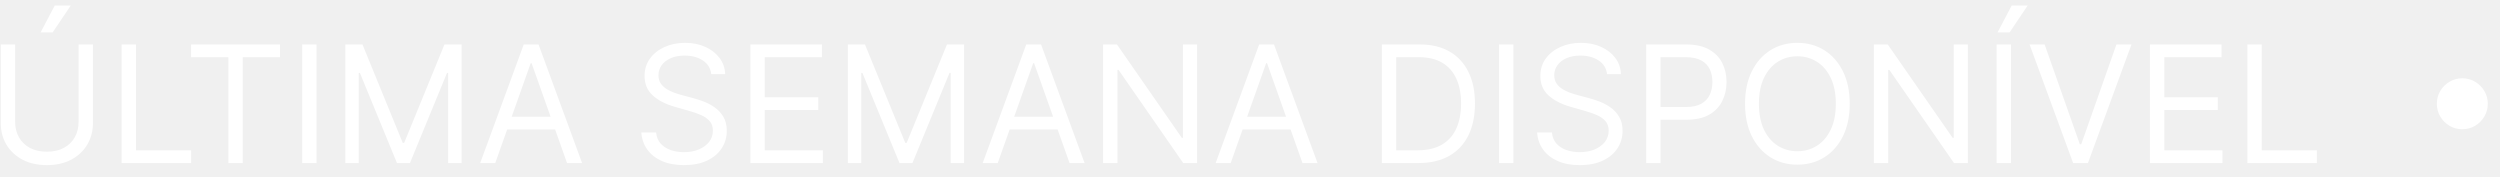
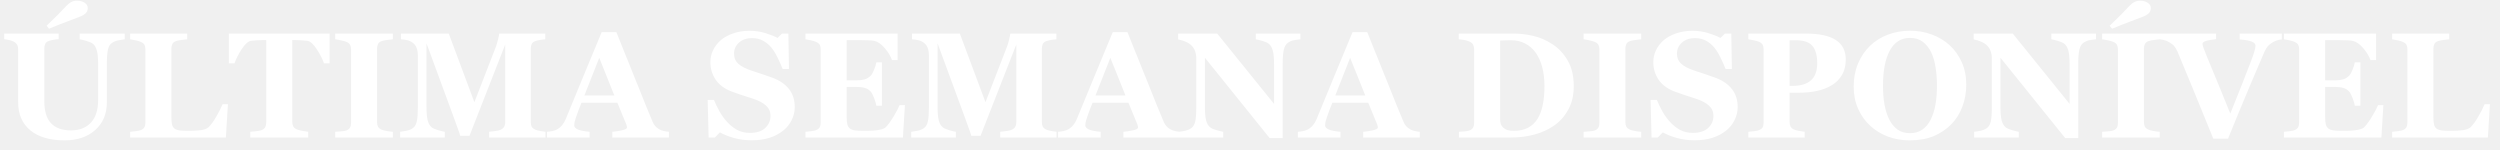
- <svg xmlns="http://www.w3.org/2000/svg" width="184" height="13" viewBox="0 0 184 13" fill="none">
-   <path d="M5.784 3.273H6.841V9.051C6.841 9.648 6.7 10.18 6.419 10.649C6.141 11.115 5.747 11.483 5.239 11.753C4.73 12.02 4.134 12.153 3.449 12.153C2.764 12.153 2.168 12.02 1.659 11.753C1.151 11.483 0.756 11.115 0.474 10.649C0.196 10.18 0.057 9.648 0.057 9.051V3.273H1.114V8.966C1.114 9.392 1.207 9.771 1.395 10.104C1.582 10.433 1.849 10.693 2.196 10.883C2.545 11.071 2.963 11.165 3.449 11.165C3.935 11.165 4.352 11.071 4.702 10.883C5.051 10.693 5.318 10.433 5.503 10.104C5.69 9.771 5.784 9.392 5.784 8.966V3.273ZM2.989 2.386L4.028 0.409H5.205L3.875 2.386H2.989ZM8.951 12V3.273H10.008V11.062H14.065V12H8.951ZM14.064 4.21V3.273H20.609V4.21H17.865V12H16.808V4.21H14.064ZM23.297 3.273V12H22.24V3.273H23.297ZM25.416 3.273H26.678L29.643 10.517H29.746L32.712 3.273H33.973V12H32.984V5.369H32.899L30.172 12H29.217L26.49 5.369H26.405V12H25.416V3.273ZM36.45 12H35.342L38.547 3.273H39.637L42.842 12H41.734L39.126 4.653H39.058L36.45 12ZM36.859 8.591H41.325V9.528H36.859V8.591ZM52.349 5.455C52.298 5.023 52.091 4.688 51.727 4.449C51.363 4.21 50.917 4.091 50.389 4.091C50.002 4.091 49.664 4.153 49.375 4.278C49.088 4.403 48.863 4.575 48.701 4.794C48.542 5.013 48.463 5.261 48.463 5.54C48.463 5.773 48.518 5.973 48.629 6.141C48.742 6.305 48.887 6.443 49.064 6.554C49.24 6.662 49.424 6.751 49.617 6.822C49.811 6.891 49.988 6.946 50.15 6.989L51.037 7.227C51.264 7.287 51.517 7.369 51.795 7.474C52.076 7.58 52.345 7.723 52.6 7.905C52.859 8.084 53.072 8.314 53.24 8.595C53.407 8.876 53.491 9.222 53.491 9.631C53.491 10.102 53.367 10.528 53.12 10.909C52.876 11.29 52.518 11.592 52.047 11.817C51.578 12.041 51.008 12.153 50.338 12.153C49.713 12.153 49.172 12.053 48.714 11.851C48.26 11.649 47.902 11.368 47.64 11.007C47.382 10.646 47.235 10.227 47.201 9.75H48.292C48.321 10.079 48.431 10.352 48.625 10.568C48.821 10.781 49.068 10.94 49.366 11.046C49.667 11.148 49.991 11.199 50.338 11.199C50.741 11.199 51.103 11.133 51.424 11.003C51.745 10.869 52 10.685 52.187 10.449C52.375 10.21 52.468 9.932 52.468 9.614C52.468 9.324 52.387 9.088 52.225 8.906C52.064 8.724 51.85 8.577 51.586 8.463C51.322 8.349 51.037 8.25 50.73 8.165L49.656 7.858C48.974 7.662 48.434 7.382 48.037 7.018C47.639 6.655 47.44 6.179 47.44 5.591C47.44 5.102 47.572 4.676 47.836 4.312C48.103 3.946 48.461 3.662 48.91 3.46C49.362 3.256 49.866 3.153 50.423 3.153C50.985 3.153 51.485 3.254 51.923 3.456C52.36 3.655 52.707 3.928 52.963 4.274C53.221 4.621 53.358 5.014 53.372 5.455H52.349ZM55.229 12V3.273H60.496V4.21H56.285V7.159H60.223V8.097H56.285V11.062H60.564V12H55.229ZM62.401 3.273H63.662L66.628 10.517H66.73L69.696 3.273H70.957V12H69.969V5.369H69.883L67.156 12H66.202L63.474 5.369H63.389V12H62.401V3.273ZM73.434 12H72.326L75.531 3.273H76.622L79.826 12H78.718L76.11 4.653H76.042L73.434 12ZM73.843 8.591H78.309V9.528H73.843V8.591ZM88.106 3.273V12H87.084L82.328 5.148H82.243V12H81.186V3.273H82.209L86.981 10.142H87.066V3.273H88.106ZM90.579 12H89.471L92.675 3.273H93.766L96.971 12H95.863L93.255 4.653H93.187L90.579 12ZM90.988 8.591H95.454V9.528H90.988V8.591ZM104.398 12H101.705V3.273H104.518C105.364 3.273 106.089 3.447 106.691 3.797C107.293 4.143 107.755 4.642 108.076 5.293C108.397 5.94 108.558 6.716 108.558 7.619C108.558 8.528 108.396 9.311 108.072 9.967C107.748 10.621 107.276 11.124 106.657 11.476C106.038 11.825 105.285 12 104.398 12ZM102.762 11.062H104.33C105.052 11.062 105.65 10.923 106.124 10.645C106.599 10.367 106.952 9.97 107.185 9.456C107.418 8.942 107.535 8.33 107.535 7.619C107.535 6.915 107.42 6.308 107.19 5.8C106.96 5.288 106.616 4.896 106.158 4.624C105.701 4.348 105.131 4.21 104.45 4.21H102.762V11.062ZM111.387 3.273V12H110.33V3.273H111.387ZM118.279 5.455C118.228 5.023 118.02 4.688 117.657 4.449C117.293 4.21 116.847 4.091 116.319 4.091C115.932 4.091 115.594 4.153 115.304 4.278C115.017 4.403 114.793 4.575 114.631 4.794C114.472 5.013 114.392 5.261 114.392 5.54C114.392 5.773 114.448 5.973 114.559 6.141C114.672 6.305 114.817 6.443 114.993 6.554C115.169 6.662 115.354 6.751 115.547 6.822C115.74 6.891 115.918 6.946 116.08 6.989L116.966 7.227C117.194 7.287 117.446 7.369 117.725 7.474C118.006 7.58 118.275 7.723 118.53 7.905C118.789 8.084 119.002 8.314 119.169 8.595C119.337 8.876 119.421 9.222 119.421 9.631C119.421 10.102 119.297 10.528 119.05 10.909C118.806 11.29 118.448 11.592 117.976 11.817C117.507 12.041 116.938 12.153 116.267 12.153C115.642 12.153 115.101 12.053 114.644 11.851C114.189 11.649 113.831 11.368 113.57 11.007C113.311 10.646 113.165 10.227 113.131 9.75H114.222C114.25 10.079 114.361 10.352 114.554 10.568C114.75 10.781 114.998 10.94 115.296 11.046C115.597 11.148 115.921 11.199 116.267 11.199C116.671 11.199 117.033 11.133 117.354 11.003C117.675 10.869 117.929 10.685 118.117 10.449C118.304 10.21 118.398 9.932 118.398 9.614C118.398 9.324 118.317 9.088 118.155 8.906C117.993 8.724 117.78 8.577 117.516 8.463C117.252 8.349 116.966 8.25 116.659 8.165L115.586 7.858C114.904 7.662 114.364 7.382 113.966 7.018C113.569 6.655 113.37 6.179 113.37 5.591C113.37 5.102 113.502 4.676 113.766 4.312C114.033 3.946 114.391 3.662 114.84 3.46C115.292 3.256 115.796 3.153 116.353 3.153C116.915 3.153 117.415 3.254 117.853 3.456C118.29 3.655 118.637 3.928 118.892 4.274C119.151 4.621 119.287 5.014 119.301 5.455H118.279ZM121.158 12V3.273H124.107C124.792 3.273 125.352 3.396 125.786 3.643C126.224 3.888 126.548 4.219 126.758 4.636C126.968 5.054 127.073 5.52 127.073 6.034C127.073 6.548 126.968 7.016 126.758 7.436C126.55 7.857 126.229 8.192 125.795 8.442C125.36 8.689 124.803 8.812 124.124 8.812H122.011V7.875H124.09C124.559 7.875 124.935 7.794 125.219 7.632C125.504 7.47 125.71 7.251 125.837 6.976C125.968 6.697 126.033 6.384 126.033 6.034C126.033 5.685 125.968 5.372 125.837 5.097C125.71 4.821 125.502 4.605 125.215 4.449C124.928 4.29 124.548 4.21 124.073 4.21H122.215V12H121.158ZM136.139 7.636C136.139 8.557 135.973 9.352 135.641 10.023C135.308 10.693 134.852 11.21 134.273 11.574C133.693 11.938 133.031 12.119 132.287 12.119C131.543 12.119 130.881 11.938 130.301 11.574C129.722 11.21 129.266 10.693 128.933 10.023C128.601 9.352 128.435 8.557 128.435 7.636C128.435 6.716 128.601 5.92 128.933 5.25C129.266 4.58 129.722 4.062 130.301 3.699C130.881 3.335 131.543 3.153 132.287 3.153C133.031 3.153 133.693 3.335 134.273 3.699C134.852 4.062 135.308 4.58 135.641 5.25C135.973 5.92 136.139 6.716 136.139 7.636ZM135.116 7.636C135.116 6.881 134.99 6.243 134.737 5.723C134.487 5.203 134.148 4.81 133.719 4.543C133.293 4.276 132.815 4.142 132.287 4.142C131.759 4.142 131.28 4.276 130.851 4.543C130.425 4.81 130.085 5.203 129.832 5.723C129.582 6.243 129.457 6.881 129.457 7.636C129.457 8.392 129.582 9.03 129.832 9.55C130.085 10.07 130.425 10.463 130.851 10.73C131.28 10.997 131.759 11.131 132.287 11.131C132.815 11.131 133.293 10.997 133.719 10.73C134.148 10.463 134.487 10.07 134.737 9.55C134.99 9.03 135.116 8.392 135.116 7.636ZM144.837 3.273V12H143.814L139.058 5.148H138.973V12H137.916V3.273H138.939L143.712 10.142H143.797V3.273H144.837ZM148.008 3.273V12H146.951V3.273H148.008ZM147.02 2.386L148.059 0.409H149.235L147.906 2.386H147.02ZM150.485 3.273L153.076 10.619H153.178L155.769 3.273H156.877L153.673 12H152.582L149.377 3.273H150.485ZM158.237 12V3.273H163.504V4.21H159.293V7.159H163.231V8.097H159.293V11.062H163.572V12H158.237ZM165.408 12V3.273H166.465V11.062H170.522V12H165.408ZM181.227 9.511C180.883 9.511 180.569 9.428 180.285 9.26C180.001 9.089 179.773 8.862 179.603 8.578C179.435 8.294 179.352 7.98 179.352 7.636C179.352 7.29 179.435 6.976 179.603 6.695C179.773 6.411 180.001 6.185 180.285 6.017C180.569 5.847 180.883 5.761 181.227 5.761C181.573 5.761 181.887 5.847 182.168 6.017C182.452 6.185 182.678 6.411 182.846 6.695C183.016 6.976 183.102 7.29 183.102 7.636C183.102 7.98 183.016 8.294 182.846 8.578C182.678 8.862 182.452 9.089 182.168 9.26C181.887 9.428 181.573 9.511 181.227 9.511Z" fill="white" />
+ <svg xmlns="http://www.w3.org/2000/svg" width="200" height="12" viewBox="0 0 200 12" fill="none">
+   <path d="M9.979 3.143C9.865 3.154 9.701 3.182 9.486 3.225C9.275 3.264 9.098 3.334 8.953 3.436C8.805 3.533 8.699 3.709 8.637 3.963C8.578 4.217 8.549 4.598 8.549 5.105V8.199C8.549 9.109 8.24 9.842 7.623 10.396C7.006 10.951 6.189 11.229 5.174 11.229C3.99 11.229 3.074 10.961 2.426 10.426C1.777 9.891 1.453 9.145 1.453 8.188V3.934C1.453 3.797 1.426 3.68 1.371 3.582C1.32 3.484 1.221 3.396 1.072 3.318C0.971 3.268 0.846 3.227 0.697 3.195C0.549 3.164 0.428 3.143 0.334 3.131V2.686H4.693V3.131C4.568 3.139 4.441 3.154 4.312 3.178C4.184 3.197 4.053 3.229 3.92 3.271C3.771 3.318 3.672 3.396 3.621 3.506C3.57 3.615 3.545 3.738 3.545 3.875V8.07C3.545 8.895 3.727 9.494 4.09 9.869C4.453 10.244 4.98 10.432 5.672 10.432C6.352 10.432 6.885 10.225 7.271 9.811C7.658 9.396 7.852 8.787 7.852 7.982V5.164C7.852 4.664 7.816 4.291 7.746 4.045C7.68 3.795 7.576 3.615 7.436 3.506C7.334 3.42 7.156 3.342 6.902 3.271C6.652 3.201 6.477 3.158 6.375 3.143V2.686H9.979V3.143ZM7.02 0.641C7.02 0.805 6.969 0.939 6.867 1.045C6.766 1.15 6.619 1.242 6.428 1.32C6.209 1.41 5.881 1.535 5.443 1.695C5.006 1.855 4.498 2.057 3.92 2.299L3.727 2.059C4.125 1.68 4.428 1.385 4.635 1.174C4.842 0.963 5.057 0.738 5.279 0.5C5.428 0.344 5.57 0.23 5.707 0.16C5.844 0.09 5.988 0.055 6.141 0.055C6.395 0.055 6.604 0.109 6.768 0.219C6.936 0.324 7.02 0.465 7.02 0.641ZM18.234 8.334L18.07 11H10.412V10.543C10.549 10.531 10.709 10.514 10.893 10.49C11.076 10.463 11.197 10.438 11.256 10.414C11.396 10.359 11.494 10.283 11.549 10.185C11.604 10.088 11.631 9.963 11.631 9.811V3.945C11.631 3.805 11.609 3.689 11.566 3.6C11.523 3.506 11.42 3.422 11.256 3.348C11.135 3.293 10.988 3.25 10.816 3.219C10.648 3.184 10.514 3.158 10.412 3.143V2.686H14.977V3.143C14.852 3.154 14.703 3.172 14.531 3.195C14.363 3.215 14.217 3.244 14.092 3.283C13.94 3.334 13.838 3.414 13.787 3.523C13.736 3.629 13.711 3.75 13.711 3.887V9.354C13.711 9.611 13.729 9.814 13.764 9.963C13.799 10.111 13.867 10.221 13.969 10.291C14.07 10.365 14.211 10.414 14.391 10.438C14.574 10.457 14.826 10.467 15.146 10.467C15.459 10.467 15.762 10.449 16.055 10.414C16.352 10.375 16.564 10.293 16.693 10.168C16.893 9.969 17.096 9.689 17.303 9.33C17.514 8.967 17.682 8.635 17.807 8.334H18.234ZM26.367 5.064H25.916C25.795 4.709 25.6 4.328 25.33 3.922C25.064 3.516 24.818 3.297 24.592 3.266C24.467 3.25 24.312 3.236 24.129 3.225C23.945 3.213 23.787 3.207 23.654 3.207H23.379V9.729C23.379 9.869 23.404 9.994 23.455 10.104C23.506 10.209 23.605 10.293 23.754 10.355C23.844 10.391 23.982 10.428 24.17 10.467C24.361 10.502 24.523 10.527 24.656 10.543V11H20.021V10.543C20.135 10.531 20.293 10.516 20.496 10.496C20.703 10.473 20.844 10.445 20.918 10.414C21.07 10.352 21.172 10.268 21.223 10.162C21.273 10.057 21.299 9.932 21.299 9.787V3.207H21.023C20.891 3.207 20.732 3.213 20.549 3.225C20.365 3.236 20.211 3.25 20.086 3.266C19.859 3.297 19.611 3.516 19.342 3.922C19.076 4.328 18.883 4.709 18.762 5.064H18.311V2.686H26.367V5.064ZM31.43 11H26.818V10.543C26.924 10.535 27.078 10.523 27.281 10.508C27.488 10.492 27.631 10.469 27.709 10.438C27.854 10.379 27.951 10.303 28.002 10.209C28.057 10.111 28.084 9.988 28.084 9.84V3.945C28.084 3.812 28.059 3.695 28.008 3.594C27.957 3.492 27.857 3.41 27.709 3.348C27.615 3.309 27.477 3.27 27.293 3.23C27.109 3.188 26.951 3.158 26.818 3.143V2.686H31.43V3.143C31.312 3.154 31.166 3.172 30.99 3.195C30.814 3.215 30.666 3.244 30.545 3.283C30.393 3.334 30.291 3.414 30.24 3.523C30.189 3.629 30.164 3.75 30.164 3.887V9.775C30.164 9.916 30.189 10.037 30.24 10.139C30.295 10.236 30.396 10.316 30.545 10.379C30.627 10.414 30.762 10.449 30.949 10.484C31.141 10.516 31.301 10.535 31.43 10.543V11ZM43.635 11H39.129V10.543C39.262 10.531 39.424 10.512 39.615 10.484C39.81 10.457 39.943 10.428 40.014 10.396C40.158 10.338 40.262 10.258 40.324 10.156C40.387 10.055 40.418 9.926 40.418 9.77V3.559L37.559 10.865H36.82C36.785 10.736 36.697 10.48 36.557 10.098C36.42 9.715 36.309 9.408 36.223 9.178L34.119 3.465V8.521C34.119 9.006 34.15 9.375 34.213 9.629C34.279 9.879 34.385 10.062 34.529 10.18C34.627 10.262 34.801 10.34 35.051 10.414C35.305 10.488 35.482 10.531 35.584 10.543V11H32.01V10.543C32.107 10.531 32.266 10.506 32.484 10.467C32.707 10.424 32.889 10.352 33.029 10.25C33.185 10.141 33.291 9.957 33.346 9.699C33.4 9.438 33.428 9.066 33.428 8.586V4.467C33.428 4.217 33.397 4.01 33.334 3.846C33.272 3.678 33.178 3.545 33.053 3.447C32.897 3.326 32.736 3.248 32.572 3.213C32.408 3.178 32.242 3.154 32.074 3.143V2.686H35.9L37.951 8.176L39.68 3.717C39.738 3.553 39.795 3.357 39.85 3.131C39.904 2.904 39.934 2.756 39.938 2.686H43.623V3.143C43.498 3.15 43.367 3.166 43.23 3.189C43.094 3.213 42.963 3.244 42.838 3.283C42.685 3.334 42.584 3.414 42.533 3.523C42.486 3.633 42.463 3.754 42.463 3.887V9.775C42.463 9.916 42.486 10.035 42.533 10.133C42.584 10.227 42.685 10.309 42.838 10.379C42.916 10.414 43.043 10.447 43.219 10.479C43.398 10.51 43.537 10.531 43.635 10.543V11ZM53.514 11H48.984V10.543C49.195 10.527 49.443 10.49 49.728 10.432C50.014 10.369 50.156 10.293 50.156 10.203C50.156 10.172 50.152 10.137 50.145 10.098C50.141 10.059 50.125 10.006 50.098 9.939L49.389 8.217H46.518C46.451 8.377 46.377 8.564 46.295 8.779C46.217 8.994 46.148 9.186 46.09 9.354C46.016 9.572 45.971 9.73 45.955 9.828C45.943 9.926 45.938 9.994 45.938 10.033C45.938 10.158 46.031 10.266 46.219 10.355C46.41 10.441 46.727 10.504 47.168 10.543V11H43.758V10.543C43.887 10.535 44.031 10.516 44.191 10.484C44.355 10.449 44.484 10.402 44.578 10.344C44.738 10.25 44.873 10.135 44.982 9.998C45.096 9.861 45.19 9.699 45.264 9.512C45.717 8.414 46.17 7.314 46.623 6.213C47.08 5.111 47.584 3.896 48.135 2.568H49.307C50.072 4.451 50.672 5.939 51.105 7.033C51.539 8.127 51.908 9.033 52.213 9.752C52.264 9.869 52.328 9.977 52.406 10.074C52.484 10.168 52.596 10.258 52.74 10.344C52.85 10.406 52.977 10.453 53.121 10.484C53.266 10.516 53.397 10.535 53.514 10.543V11ZM49.148 7.637L47.941 4.625L46.752 7.637H49.148ZM60.129 11.223C59.621 11.223 59.147 11.16 58.705 11.035C58.268 10.91 57.897 10.762 57.592 10.59L57.188 11H56.69L56.613 7.994H57.117C57.23 8.279 57.375 8.58 57.551 8.896C57.727 9.213 57.93 9.496 58.16 9.746C58.398 10.008 58.664 10.221 58.957 10.385C59.254 10.549 59.6 10.631 59.994 10.631C60.525 10.631 60.932 10.502 61.213 10.244C61.498 9.982 61.641 9.654 61.641 9.26C61.641 8.936 61.52 8.664 61.277 8.445C61.039 8.223 60.668 8.031 60.164 7.871C59.836 7.766 59.533 7.668 59.256 7.578C58.982 7.488 58.725 7.396 58.482 7.303C57.924 7.08 57.508 6.762 57.234 6.348C56.965 5.934 56.83 5.471 56.83 4.959C56.83 4.635 56.9 4.324 57.041 4.027C57.182 3.727 57.387 3.457 57.656 3.219C57.914 2.996 58.244 2.814 58.647 2.674C59.049 2.533 59.486 2.463 59.959 2.463C60.42 2.463 60.852 2.527 61.254 2.656C61.656 2.781 61.973 2.908 62.203 3.037L62.56 2.686H63.07L63.117 5.521H62.613C62.496 5.217 62.357 4.906 62.197 4.59C62.041 4.27 61.875 4.004 61.699 3.793C61.508 3.566 61.287 3.387 61.037 3.254C60.787 3.117 60.494 3.049 60.158 3.049C59.736 3.049 59.391 3.168 59.121 3.406C58.855 3.645 58.723 3.939 58.723 4.291C58.723 4.623 58.838 4.895 59.068 5.105C59.303 5.316 59.666 5.502 60.158 5.662C60.447 5.76 60.742 5.857 61.043 5.955C61.344 6.053 61.611 6.146 61.846 6.236C62.412 6.455 62.842 6.758 63.135 7.145C63.432 7.527 63.58 8.004 63.58 8.574C63.58 8.934 63.496 9.281 63.328 9.617C63.16 9.953 62.934 10.232 62.648 10.455C62.336 10.701 61.975 10.891 61.565 11.023C61.154 11.156 60.676 11.223 60.129 11.223ZM71.807 4.807H71.361C71.248 4.49 71.053 4.17 70.775 3.846C70.498 3.521 70.223 3.33 69.949 3.271C69.832 3.244 69.668 3.229 69.457 3.225C69.25 3.217 69.078 3.213 68.941 3.213H67.734V6.424H68.59C68.805 6.424 69 6.398 69.176 6.348C69.352 6.297 69.512 6.199 69.656 6.055C69.746 5.965 69.836 5.807 69.926 5.58C70.019 5.354 70.08 5.156 70.107 4.988H70.553V8.457H70.107C70.084 8.293 70.023 8.088 69.926 7.842C69.832 7.592 69.742 7.42 69.656 7.326C69.527 7.186 69.375 7.09 69.199 7.039C69.023 6.984 68.82 6.957 68.59 6.957H67.734V9.354C67.734 9.604 67.752 9.803 67.787 9.951C67.826 10.096 67.897 10.207 67.998 10.285C68.096 10.359 68.228 10.408 68.397 10.432C68.568 10.455 68.801 10.467 69.094 10.467C69.231 10.467 69.394 10.465 69.586 10.461C69.777 10.457 69.945 10.445 70.09 10.426C70.254 10.406 70.406 10.377 70.547 10.338C70.691 10.299 70.799 10.242 70.869 10.168C71.057 9.977 71.268 9.686 71.502 9.295C71.736 8.9 71.891 8.605 71.965 8.41H72.393L72.234 11H64.436V10.543C64.545 10.535 64.693 10.52 64.881 10.496C65.068 10.473 65.201 10.445 65.279 10.414C65.428 10.352 65.527 10.273 65.578 10.18C65.629 10.082 65.654 9.959 65.654 9.811V3.945C65.654 3.805 65.633 3.689 65.59 3.6C65.547 3.506 65.443 3.422 65.279 3.348C65.178 3.301 65.035 3.258 64.852 3.219C64.668 3.18 64.529 3.154 64.436 3.143V2.686H71.807V4.807ZM84.522 11H80.016V10.543C80.148 10.531 80.311 10.512 80.502 10.484C80.697 10.457 80.83 10.428 80.9 10.396C81.045 10.338 81.148 10.258 81.211 10.156C81.273 10.055 81.305 9.926 81.305 9.77V3.559L78.445 10.865H77.707C77.672 10.736 77.584 10.48 77.443 10.098C77.307 9.715 77.195 9.408 77.109 9.178L75.006 3.465V8.521C75.006 9.006 75.037 9.375 75.1 9.629C75.166 9.879 75.272 10.062 75.416 10.18C75.514 10.262 75.688 10.34 75.938 10.414C76.191 10.488 76.369 10.531 76.471 10.543V11H72.897V10.543C72.994 10.531 73.152 10.506 73.371 10.467C73.594 10.424 73.775 10.352 73.916 10.25C74.072 10.141 74.178 9.957 74.232 9.699C74.287 9.438 74.314 9.066 74.314 8.586V4.467C74.314 4.217 74.283 4.01 74.221 3.846C74.158 3.678 74.064 3.545 73.939 3.447C73.783 3.326 73.623 3.248 73.459 3.213C73.295 3.178 73.129 3.154 72.961 3.143V2.686H76.787L78.838 8.176L80.566 3.717C80.625 3.553 80.682 3.357 80.736 3.131C80.791 2.904 80.82 2.756 80.824 2.686H84.51V3.143C84.385 3.15 84.254 3.166 84.117 3.189C83.981 3.213 83.85 3.244 83.725 3.283C83.572 3.334 83.471 3.414 83.42 3.523C83.373 3.633 83.35 3.754 83.35 3.887V9.775C83.35 9.916 83.373 10.035 83.42 10.133C83.471 10.227 83.572 10.309 83.725 10.379C83.803 10.414 83.93 10.447 84.106 10.479C84.285 10.51 84.424 10.531 84.522 10.543V11ZM94.4 11H89.871V10.543C90.082 10.527 90.33 10.49 90.615 10.432C90.9 10.369 91.043 10.293 91.043 10.203C91.043 10.172 91.039 10.137 91.031 10.098C91.027 10.059 91.012 10.006 90.984 9.939L90.275 8.217H87.404C87.338 8.377 87.264 8.564 87.182 8.779C87.103 8.994 87.035 9.186 86.977 9.354C86.902 9.572 86.857 9.73 86.842 9.828C86.83 9.926 86.824 9.994 86.824 10.033C86.824 10.158 86.918 10.266 87.106 10.355C87.297 10.441 87.613 10.504 88.055 10.543V11H84.644V10.543C84.773 10.535 84.918 10.516 85.078 10.484C85.242 10.449 85.371 10.402 85.465 10.344C85.625 10.25 85.76 10.135 85.869 9.998C85.982 9.861 86.076 9.699 86.15 9.512C86.603 8.414 87.057 7.314 87.51 6.213C87.967 5.111 88.471 3.896 89.022 2.568H90.193C90.959 4.451 91.559 5.939 91.992 7.033C92.426 8.127 92.795 9.033 93.1 9.752C93.15 9.869 93.215 9.977 93.293 10.074C93.371 10.168 93.482 10.258 93.627 10.344C93.736 10.406 93.863 10.453 94.008 10.484C94.152 10.516 94.283 10.535 94.4 10.543V11ZM90.035 7.637L88.828 4.625L87.639 7.637H90.035ZM104.033 3.143C103.924 3.154 103.768 3.176 103.564 3.207C103.361 3.238 103.178 3.314 103.014 3.436C102.869 3.541 102.766 3.723 102.703 3.98C102.645 4.234 102.615 4.609 102.615 5.105V11.047H101.572L96.393 4.619V8.521C96.393 9.006 96.424 9.375 96.486 9.629C96.553 9.879 96.658 10.062 96.803 10.18C96.908 10.266 97.076 10.342 97.307 10.408C97.537 10.475 97.721 10.52 97.857 10.543V11H94.283V10.543C94.436 10.531 94.609 10.504 94.805 10.461C95.004 10.414 95.17 10.344 95.303 10.25C95.455 10.137 95.559 9.967 95.613 9.74C95.672 9.51 95.701 9.125 95.701 8.586V4.648C95.701 4.453 95.67 4.27 95.607 4.098C95.549 3.922 95.455 3.771 95.326 3.646C95.189 3.514 95.031 3.41 94.852 3.336C94.676 3.258 94.475 3.197 94.248 3.154V2.686H97.377L101.924 8.311V5.164C101.924 4.664 101.891 4.293 101.824 4.051C101.758 3.805 101.652 3.623 101.508 3.506C101.395 3.416 101.227 3.34 101.004 3.277C100.781 3.211 100.602 3.166 100.465 3.143V2.686H104.033V3.143ZM113.584 11H109.055V10.543C109.266 10.527 109.514 10.49 109.799 10.432C110.084 10.369 110.227 10.293 110.227 10.203C110.227 10.172 110.223 10.137 110.215 10.098C110.211 10.059 110.195 10.006 110.168 9.939L109.459 8.217H106.588C106.521 8.377 106.447 8.564 106.365 8.779C106.287 8.994 106.219 9.186 106.16 9.354C106.086 9.572 106.041 9.73 106.025 9.828C106.014 9.926 106.008 9.994 106.008 10.033C106.008 10.158 106.102 10.266 106.289 10.355C106.48 10.441 106.797 10.504 107.238 10.543V11H103.828V10.543C103.957 10.535 104.102 10.516 104.262 10.484C104.426 10.449 104.555 10.402 104.648 10.344C104.809 10.25 104.943 10.135 105.053 9.998C105.166 9.861 105.26 9.699 105.334 9.512C105.787 8.414 106.24 7.314 106.693 6.213C107.15 5.111 107.654 3.896 108.205 2.568H109.377C110.143 4.451 110.742 5.939 111.176 7.033C111.609 8.127 111.979 9.033 112.283 9.752C112.334 9.869 112.398 9.977 112.477 10.074C112.555 10.168 112.666 10.258 112.811 10.344C112.92 10.406 113.047 10.453 113.191 10.484C113.336 10.516 113.467 10.535 113.584 10.543V11ZM109.219 7.637L108.012 4.625L106.822 7.637H109.219ZM124.201 3.541C124.709 3.873 125.119 4.316 125.432 4.871C125.744 5.422 125.9 6.098 125.9 6.898C125.9 7.602 125.76 8.215 125.479 8.738C125.201 9.258 124.832 9.684 124.371 10.016C123.902 10.348 123.369 10.596 122.771 10.76C122.178 10.92 121.555 11 120.902 11H116.713V10.543C116.838 10.539 116.994 10.527 117.182 10.508C117.369 10.488 117.494 10.465 117.557 10.438C117.697 10.379 117.795 10.301 117.85 10.203C117.904 10.102 117.932 9.98 117.932 9.84V3.945C117.932 3.812 117.906 3.693 117.855 3.588C117.805 3.479 117.705 3.391 117.557 3.324C117.408 3.258 117.25 3.213 117.082 3.189C116.918 3.166 116.791 3.15 116.701 3.143V2.686H121.125C121.598 2.686 122.104 2.746 122.643 2.867C123.182 2.988 123.701 3.213 124.201 3.541ZM123.006 9.5C123.197 9.188 123.336 8.816 123.422 8.387C123.512 7.953 123.557 7.455 123.557 6.893C123.557 6.342 123.498 5.84 123.381 5.387C123.264 4.934 123.092 4.547 122.865 4.227C122.639 3.906 122.355 3.658 122.016 3.482C121.68 3.307 121.297 3.219 120.867 3.219C120.73 3.219 120.574 3.223 120.398 3.23C120.227 3.234 120.098 3.238 120.012 3.242V9.553C120.012 9.693 120.029 9.818 120.064 9.928C120.104 10.033 120.168 10.127 120.258 10.209C120.348 10.291 120.457 10.355 120.586 10.402C120.719 10.445 120.891 10.467 121.102 10.467C121.543 10.467 121.922 10.385 122.238 10.221C122.555 10.057 122.811 9.816 123.006 9.5ZM131.297 11H126.686V10.543C126.791 10.535 126.945 10.523 127.148 10.508C127.355 10.492 127.498 10.469 127.576 10.438C127.721 10.379 127.818 10.303 127.869 10.209C127.924 10.111 127.951 9.988 127.951 9.84V3.945C127.951 3.812 127.926 3.695 127.875 3.594C127.824 3.492 127.725 3.41 127.576 3.348C127.482 3.309 127.344 3.27 127.16 3.23C126.977 3.188 126.818 3.158 126.686 3.143V2.686H131.297V3.143C131.18 3.154 131.033 3.172 130.857 3.195C130.682 3.215 130.533 3.244 130.412 3.283C130.26 3.334 130.158 3.414 130.107 3.523C130.057 3.629 130.031 3.75 130.031 3.887V9.775C130.031 9.916 130.057 10.037 130.107 10.139C130.162 10.236 130.264 10.316 130.412 10.379C130.494 10.414 130.629 10.449 130.816 10.484C131.008 10.516 131.168 10.535 131.297 10.543V11ZM135.562 11.223C135.055 11.223 134.58 11.16 134.139 11.035C133.701 10.91 133.33 10.762 133.025 10.59L132.621 11H132.123L132.047 7.994H132.551C132.664 8.279 132.809 8.58 132.984 8.896C133.16 9.213 133.363 9.496 133.594 9.746C133.832 10.008 134.098 10.221 134.391 10.385C134.688 10.549 135.033 10.631 135.428 10.631C135.959 10.631 136.365 10.502 136.646 10.244C136.932 9.982 137.074 9.654 137.074 9.26C137.074 8.936 136.953 8.664 136.711 8.445C136.473 8.223 136.102 8.031 135.598 7.871C135.27 7.766 134.967 7.668 134.689 7.578C134.416 7.488 134.158 7.396 133.916 7.303C133.357 7.08 132.941 6.762 132.668 6.348C132.398 5.934 132.264 5.471 132.264 4.959C132.264 4.635 132.334 4.324 132.475 4.027C132.615 3.727 132.82 3.457 133.09 3.219C133.348 2.996 133.678 2.814 134.08 2.674C134.482 2.533 134.92 2.463 135.393 2.463C135.854 2.463 136.285 2.527 136.688 2.656C137.09 2.781 137.406 2.908 137.637 3.037L137.994 2.686H138.504L138.551 5.521H138.047C137.93 5.217 137.791 4.906 137.631 4.59C137.475 4.27 137.309 4.004 137.133 3.793C136.941 3.566 136.721 3.387 136.471 3.254C136.221 3.117 135.928 3.049 135.592 3.049C135.17 3.049 134.824 3.168 134.555 3.406C134.289 3.645 134.156 3.939 134.156 4.291C134.156 4.623 134.271 4.895 134.502 5.105C134.736 5.316 135.1 5.502 135.592 5.662C135.881 5.76 136.176 5.857 136.477 5.955C136.777 6.053 137.045 6.146 137.279 6.236C137.846 6.455 138.275 6.758 138.568 7.145C138.865 7.527 139.014 8.004 139.014 8.574C139.014 8.934 138.93 9.281 138.762 9.617C138.594 9.953 138.367 10.232 138.082 10.455C137.77 10.701 137.408 10.891 136.998 11.023C136.588 11.156 136.109 11.223 135.562 11.223ZM147.662 4.766C147.662 5.234 147.564 5.639 147.369 5.979C147.178 6.314 146.912 6.588 146.572 6.799C146.221 7.018 145.818 7.176 145.365 7.273C144.916 7.371 144.41 7.42 143.848 7.42H143.168V9.758C143.168 9.898 143.193 10.021 143.244 10.127C143.299 10.229 143.4 10.31 143.549 10.373C143.627 10.404 143.754 10.438 143.93 10.473C144.105 10.508 144.254 10.531 144.375 10.543V11H139.869V10.543C139.982 10.531 140.133 10.516 140.32 10.496C140.508 10.473 140.639 10.445 140.713 10.414C140.865 10.352 140.965 10.275 141.012 10.185C141.062 10.096 141.088 9.971 141.088 9.811V3.945C141.088 3.809 141.064 3.691 141.018 3.594C140.971 3.492 140.869 3.408 140.713 3.342C140.604 3.295 140.457 3.254 140.273 3.219C140.094 3.18 139.959 3.154 139.869 3.143V2.686H144.457C145.531 2.686 146.334 2.857 146.865 3.201C147.396 3.541 147.662 4.062 147.662 4.766ZM145.377 5.064C145.377 4.439 145.25 3.977 144.996 3.676C144.746 3.371 144.299 3.219 143.654 3.219H143.168V6.869H143.414C144.055 6.869 144.541 6.723 144.873 6.43C145.209 6.133 145.377 5.678 145.377 5.064ZM155.965 3.611C156.375 3.986 156.699 4.439 156.938 4.971C157.18 5.502 157.301 6.107 157.301 6.787C157.301 7.393 157.199 7.969 156.996 8.516C156.793 9.062 156.5 9.533 156.117 9.928C155.715 10.338 155.242 10.658 154.699 10.889C154.156 11.115 153.51 11.229 152.76 11.229C152.154 11.229 151.582 11.129 151.043 10.93C150.504 10.73 150.029 10.441 149.619 10.062C149.213 9.691 148.891 9.24 148.652 8.709C148.414 8.178 148.295 7.586 148.295 6.934C148.295 6.254 148.41 5.639 148.641 5.088C148.875 4.533 149.195 4.059 149.602 3.664C150.004 3.277 150.48 2.98 151.031 2.773C151.586 2.562 152.176 2.457 152.801 2.457C153.422 2.457 154.004 2.559 154.547 2.762C155.094 2.965 155.566 3.248 155.965 3.611ZM154.459 9.559C154.635 9.203 154.762 8.801 154.84 8.352C154.918 7.902 154.957 7.395 154.957 6.828C154.957 6.348 154.922 5.881 154.852 5.428C154.785 4.971 154.67 4.564 154.506 4.209C154.338 3.854 154.115 3.568 153.838 3.354C153.561 3.139 153.215 3.031 152.801 3.031C152.094 3.031 151.557 3.367 151.189 4.039C150.822 4.707 150.639 5.652 150.639 6.875C150.639 7.395 150.678 7.885 150.756 8.346C150.838 8.807 150.965 9.209 151.137 9.553C151.312 9.9 151.535 10.172 151.805 10.367C152.074 10.559 152.406 10.654 152.801 10.654C153.188 10.654 153.52 10.557 153.797 10.361C154.074 10.166 154.295 9.898 154.459 9.559ZM167.678 3.143C167.568 3.154 167.412 3.176 167.209 3.207C167.006 3.238 166.822 3.314 166.658 3.436C166.514 3.541 166.41 3.723 166.348 3.98C166.289 4.234 166.26 4.609 166.26 5.105V11.047H165.217L160.037 4.619V8.521C160.037 9.006 160.068 9.375 160.131 9.629C160.197 9.879 160.303 10.062 160.447 10.18C160.553 10.266 160.721 10.342 160.951 10.408C161.182 10.475 161.365 10.52 161.502 10.543V11H157.928V10.543C158.08 10.531 158.254 10.504 158.449 10.461C158.648 10.414 158.814 10.344 158.947 10.25C159.1 10.137 159.203 9.967 159.258 9.74C159.316 9.51 159.346 9.125 159.346 8.586V4.648C159.346 4.453 159.314 4.27 159.252 4.098C159.193 3.922 159.1 3.771 158.971 3.646C158.834 3.514 158.676 3.41 158.496 3.336C158.32 3.258 158.119 3.197 157.893 3.154V2.686H161.021L165.568 8.311V5.164C165.568 4.664 165.535 4.293 165.469 4.051C165.402 3.805 165.297 3.623 165.152 3.506C165.039 3.416 164.871 3.34 164.648 3.277C164.426 3.211 164.246 3.166 164.109 3.143V2.686H167.678V3.143ZM172.781 11H168.17V10.543C168.275 10.535 168.43 10.523 168.633 10.508C168.84 10.492 168.982 10.469 169.061 10.438C169.205 10.379 169.303 10.303 169.354 10.209C169.408 10.111 169.436 9.988 169.436 9.84V3.945C169.436 3.812 169.41 3.695 169.359 3.594C169.309 3.492 169.209 3.41 169.061 3.348C168.967 3.309 168.828 3.27 168.645 3.23C168.461 3.188 168.303 3.158 168.17 3.143V2.686H172.781V3.143C172.664 3.154 172.518 3.172 172.342 3.195C172.166 3.215 172.018 3.244 171.896 3.283C171.744 3.334 171.643 3.414 171.592 3.523C171.541 3.629 171.516 3.75 171.516 3.887V9.775C171.516 9.916 171.541 10.037 171.592 10.139C171.646 10.236 171.748 10.316 171.896 10.379C171.979 10.414 172.113 10.449 172.301 10.484C172.492 10.516 172.652 10.535 172.781 10.543V11ZM172.066 0.641C172.066 0.805 172.016 0.939 171.914 1.045C171.812 1.15 171.666 1.242 171.475 1.32C171.256 1.41 170.928 1.535 170.49 1.695C170.053 1.855 169.545 2.057 168.967 2.299L168.773 2.059C169.172 1.68 169.475 1.385 169.682 1.174C169.889 0.963 170.104 0.738 170.326 0.5C170.475 0.344 170.617 0.23 170.754 0.16C170.891 0.09 171.035 0.055 171.188 0.055C171.441 0.055 171.65 0.109 171.814 0.219C171.982 0.324 172.066 0.465 172.066 0.641ZM182.543 3.154C182.414 3.166 182.291 3.189 182.174 3.225C182.057 3.26 181.936 3.314 181.811 3.389C181.643 3.486 181.512 3.592 181.418 3.705C181.328 3.814 181.238 3.967 181.148 4.162C181.027 4.432 180.857 4.826 180.639 5.346C180.42 5.861 180.17 6.449 179.889 7.109C179.639 7.703 179.367 8.354 179.074 9.061C178.785 9.768 178.508 10.445 178.242 11.094H177.064C176.518 9.754 175.961 8.393 175.395 7.01C174.828 5.627 174.43 4.666 174.199 4.127C174.109 3.932 174.021 3.785 173.936 3.688C173.854 3.586 173.721 3.482 173.537 3.377C173.404 3.303 173.287 3.252 173.186 3.225C173.084 3.193 172.949 3.166 172.781 3.143V2.686H177.287V3.131C176.865 3.182 176.578 3.236 176.426 3.295C176.277 3.35 176.203 3.42 176.203 3.506C176.203 3.549 176.209 3.596 176.221 3.646C176.236 3.693 176.258 3.758 176.285 3.84C176.41 4.184 176.637 4.746 176.965 5.527C177.293 6.305 177.779 7.492 178.424 9.09C178.818 8.117 179.146 7.295 179.408 6.623C179.67 5.951 179.9 5.357 180.1 4.842C180.197 4.592 180.277 4.359 180.34 4.145C180.406 3.926 180.439 3.762 180.439 3.652C180.439 3.527 180.35 3.424 180.17 3.342C179.99 3.256 179.658 3.193 179.174 3.154V2.686H182.543V3.154ZM190.084 4.807H189.639C189.525 4.49 189.33 4.17 189.053 3.846C188.775 3.521 188.5 3.33 188.227 3.271C188.109 3.244 187.945 3.229 187.734 3.225C187.527 3.217 187.355 3.213 187.219 3.213H186.012V6.424H186.867C187.082 6.424 187.277 6.398 187.453 6.348C187.629 6.297 187.789 6.199 187.934 6.055C188.023 5.965 188.113 5.807 188.203 5.58C188.297 5.354 188.357 5.156 188.385 4.988H188.83V8.457H188.385C188.361 8.293 188.301 8.088 188.203 7.842C188.109 7.592 188.02 7.42 187.934 7.326C187.805 7.186 187.652 7.09 187.477 7.039C187.301 6.984 187.098 6.957 186.867 6.957H186.012V9.354C186.012 9.604 186.029 9.803 186.064 9.951C186.104 10.096 186.174 10.207 186.275 10.285C186.373 10.359 186.506 10.408 186.674 10.432C186.846 10.455 187.078 10.467 187.371 10.467C187.508 10.467 187.672 10.465 187.863 10.461C188.055 10.457 188.223 10.445 188.367 10.426C188.531 10.406 188.684 10.377 188.824 10.338C188.969 10.299 189.076 10.242 189.146 10.168C189.334 9.977 189.545 9.686 189.779 9.295C190.014 8.9 190.168 8.605 190.242 8.41H190.67L190.512 11H182.713V10.543C182.822 10.535 182.971 10.52 183.158 10.496C183.346 10.473 183.479 10.445 183.557 10.414C183.705 10.352 183.805 10.273 183.855 10.18C183.906 10.082 183.932 9.959 183.932 9.811V3.945C183.932 3.805 183.91 3.689 183.867 3.6C183.824 3.506 183.721 3.422 183.557 3.348C183.455 3.301 183.312 3.258 183.129 3.219C182.945 3.18 182.807 3.154 182.713 3.143V2.686H190.084V4.807ZM199.195 8.334L199.031 11H191.373V10.543C191.51 10.531 191.67 10.514 191.854 10.49C192.037 10.463 192.158 10.438 192.217 10.414C192.357 10.359 192.455 10.283 192.51 10.185C192.564 10.088 192.592 9.963 192.592 9.811V3.945C192.592 3.805 192.57 3.689 192.527 3.6C192.484 3.506 192.381 3.422 192.217 3.348C192.096 3.293 191.949 3.25 191.777 3.219C191.609 3.184 191.475 3.158 191.373 3.143V2.686H195.938V3.143C195.812 3.154 195.664 3.172 195.492 3.195C195.324 3.215 195.178 3.244 195.053 3.283C194.9 3.334 194.799 3.414 194.748 3.523C194.697 3.629 194.672 3.75 194.672 3.887V9.354C194.672 9.611 194.689 9.814 194.725 9.963C194.76 10.111 194.828 10.221 194.93 10.291C195.031 10.365 195.172 10.414 195.352 10.438C195.535 10.457 195.787 10.467 196.107 10.467C196.42 10.467 196.723 10.449 197.016 10.414C197.312 10.375 197.525 10.293 197.654 10.168C197.854 9.969 198.057 9.689 198.264 9.33C198.475 8.967 198.643 8.635 198.768 8.334H199.195Z" fill="white" />
</svg>
